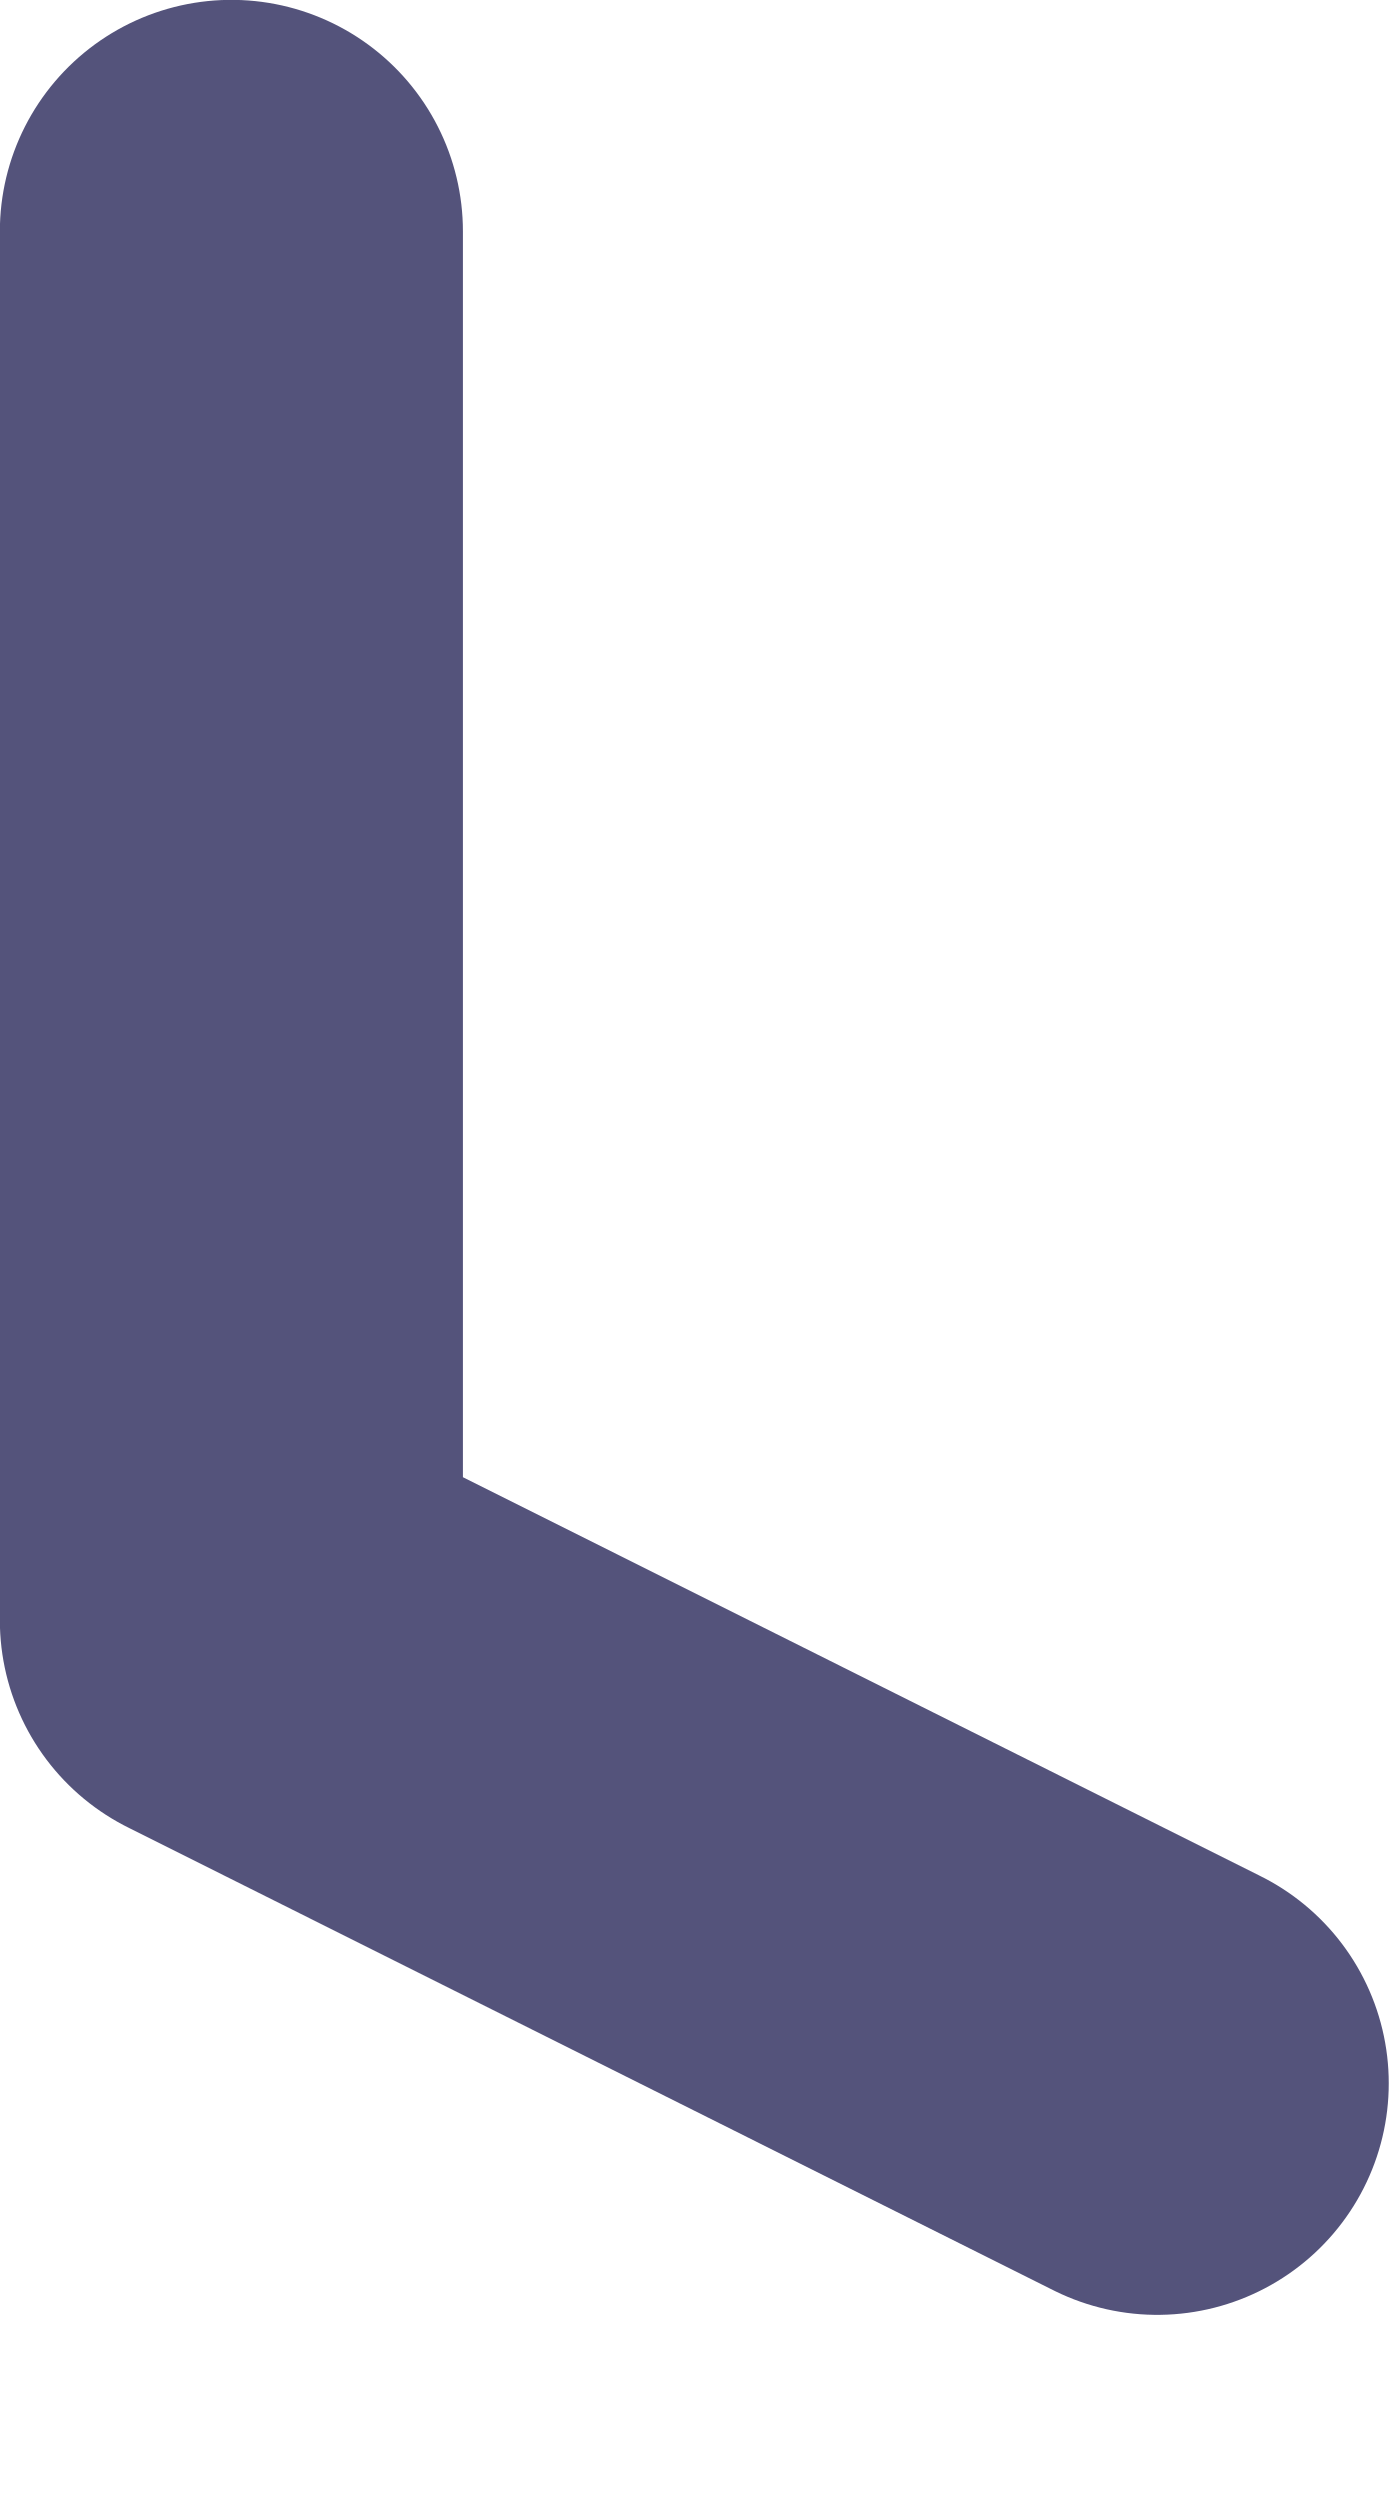
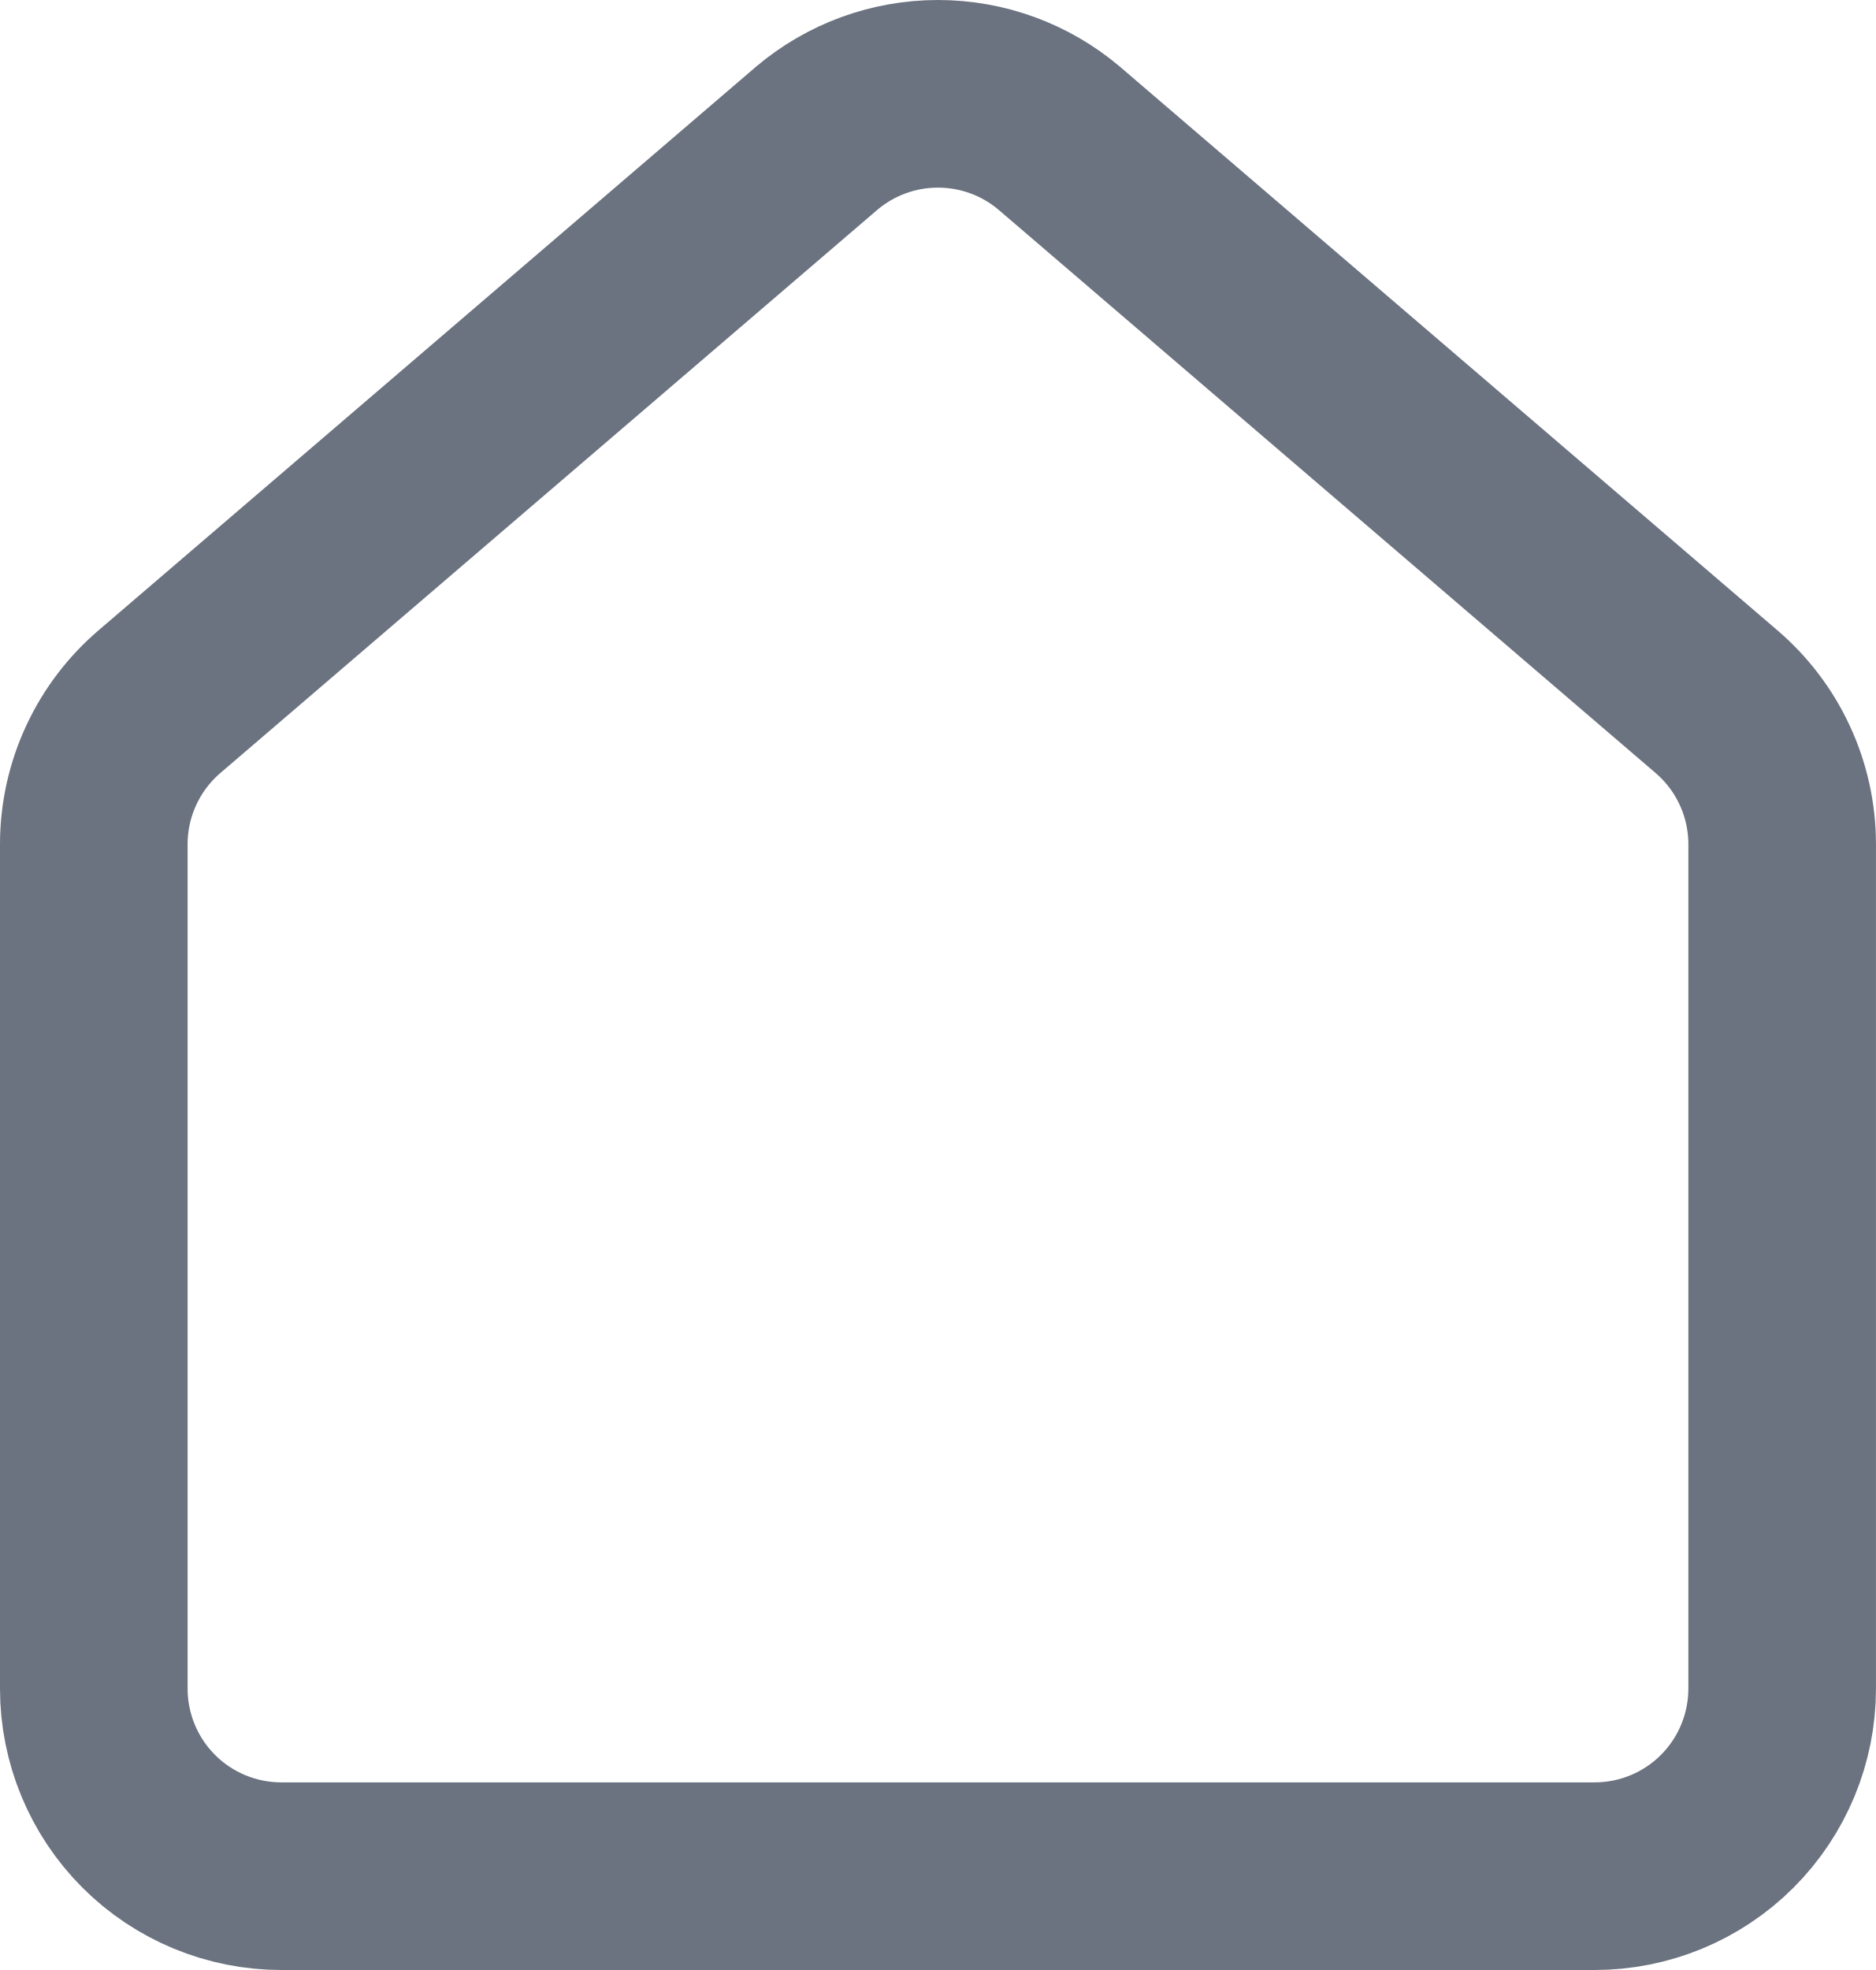
- <svg xmlns="http://www.w3.org/2000/svg" width="5" height="9" viewBox="0 0 5 9" fill="none">
-   <path d="M0.833 0.833V5.833L4.166 7.5" stroke="#54537B" stroke-width="1.667" stroke-linecap="round" stroke-linejoin="round" />
+ <svg xmlns="http://www.w3.org/2000/svg" width="20" height="21" viewBox="0 0 20 21" fill="none">
+   <path d="M1 9C1 8.71 1.063 8.422 1.186 8.158C1.308 7.894 1.487 7.66 1.709 7.472L8.709 1.472C9.07 1.167 9.527 1 10 1C10.473 1 10.93 1.167 11.291 1.472L18.291 7.472C18.513 7.66 18.692 7.894 18.814 8.158C18.937 8.422 19 8.71 19 9V18C19 18.531 18.789 19.04 18.414 19.415C18.039 19.79 17.53 20 17 20H3C2.47 20 1.961 19.79 1.586 19.415C1.211 19.04 1 18.531 1 18V9Z" stroke="#6B7280" stroke-width="2" stroke-linecap="round" stroke-linejoin="round" />
</svg>
